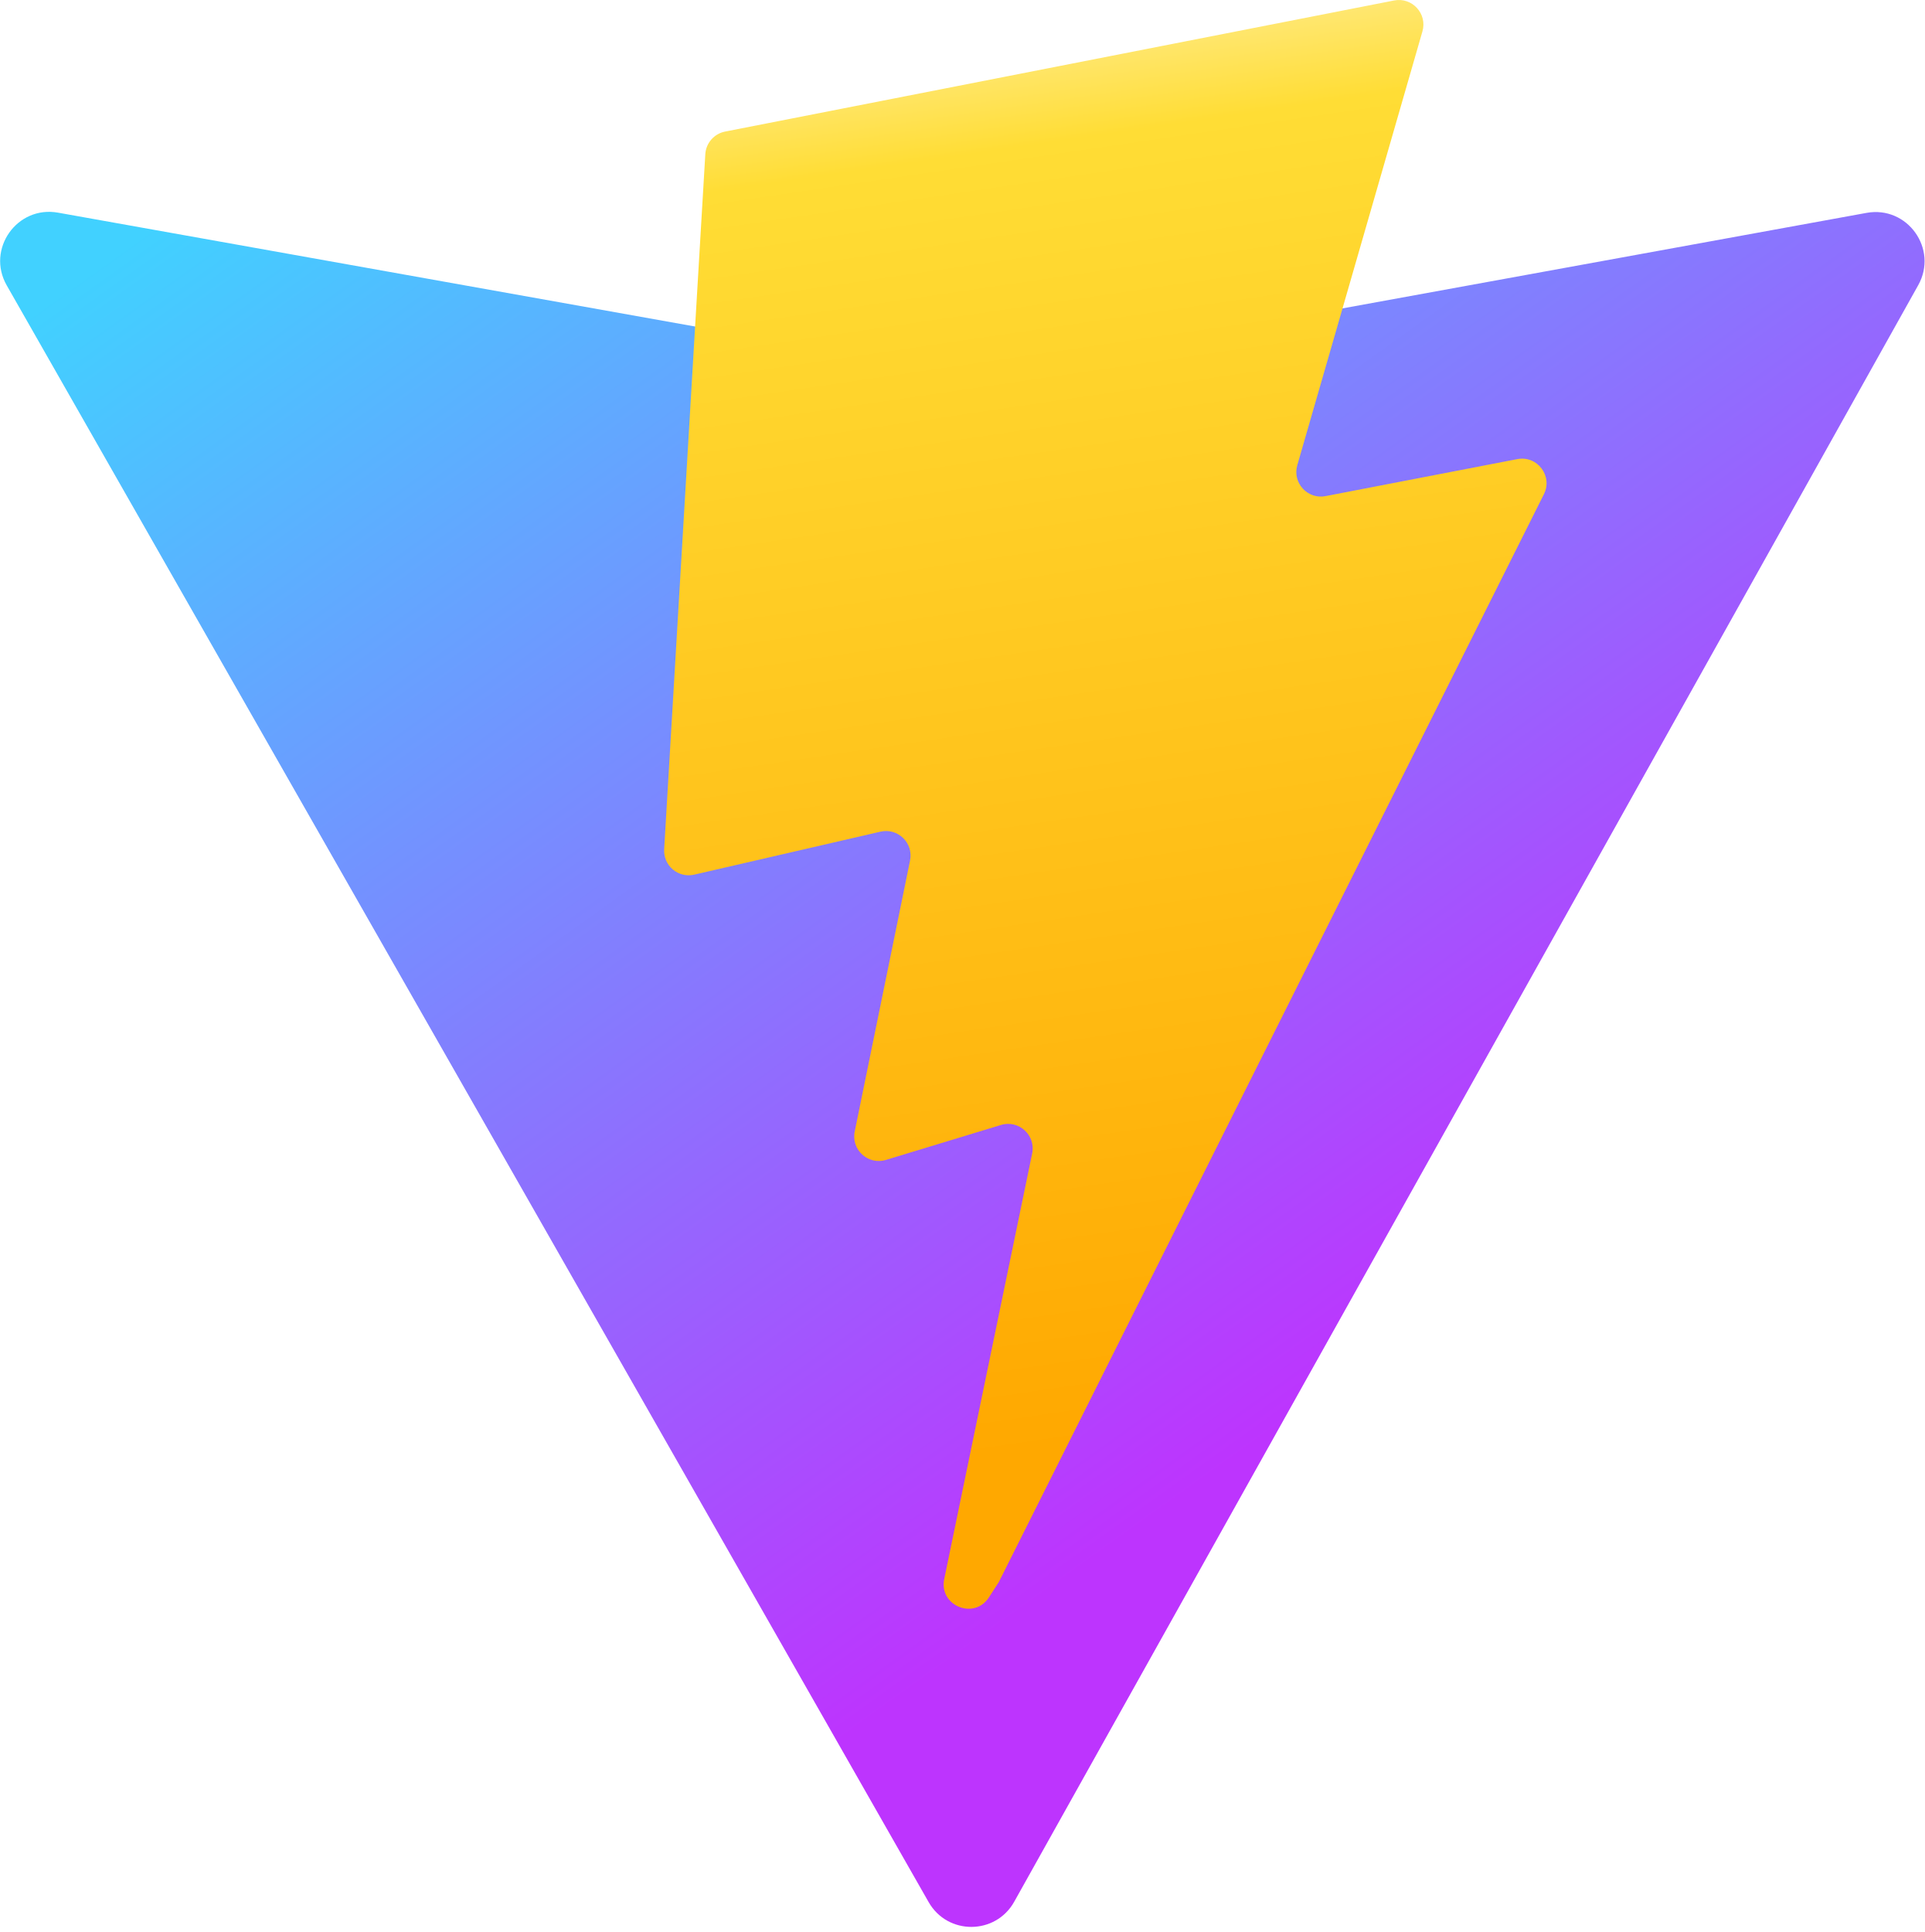
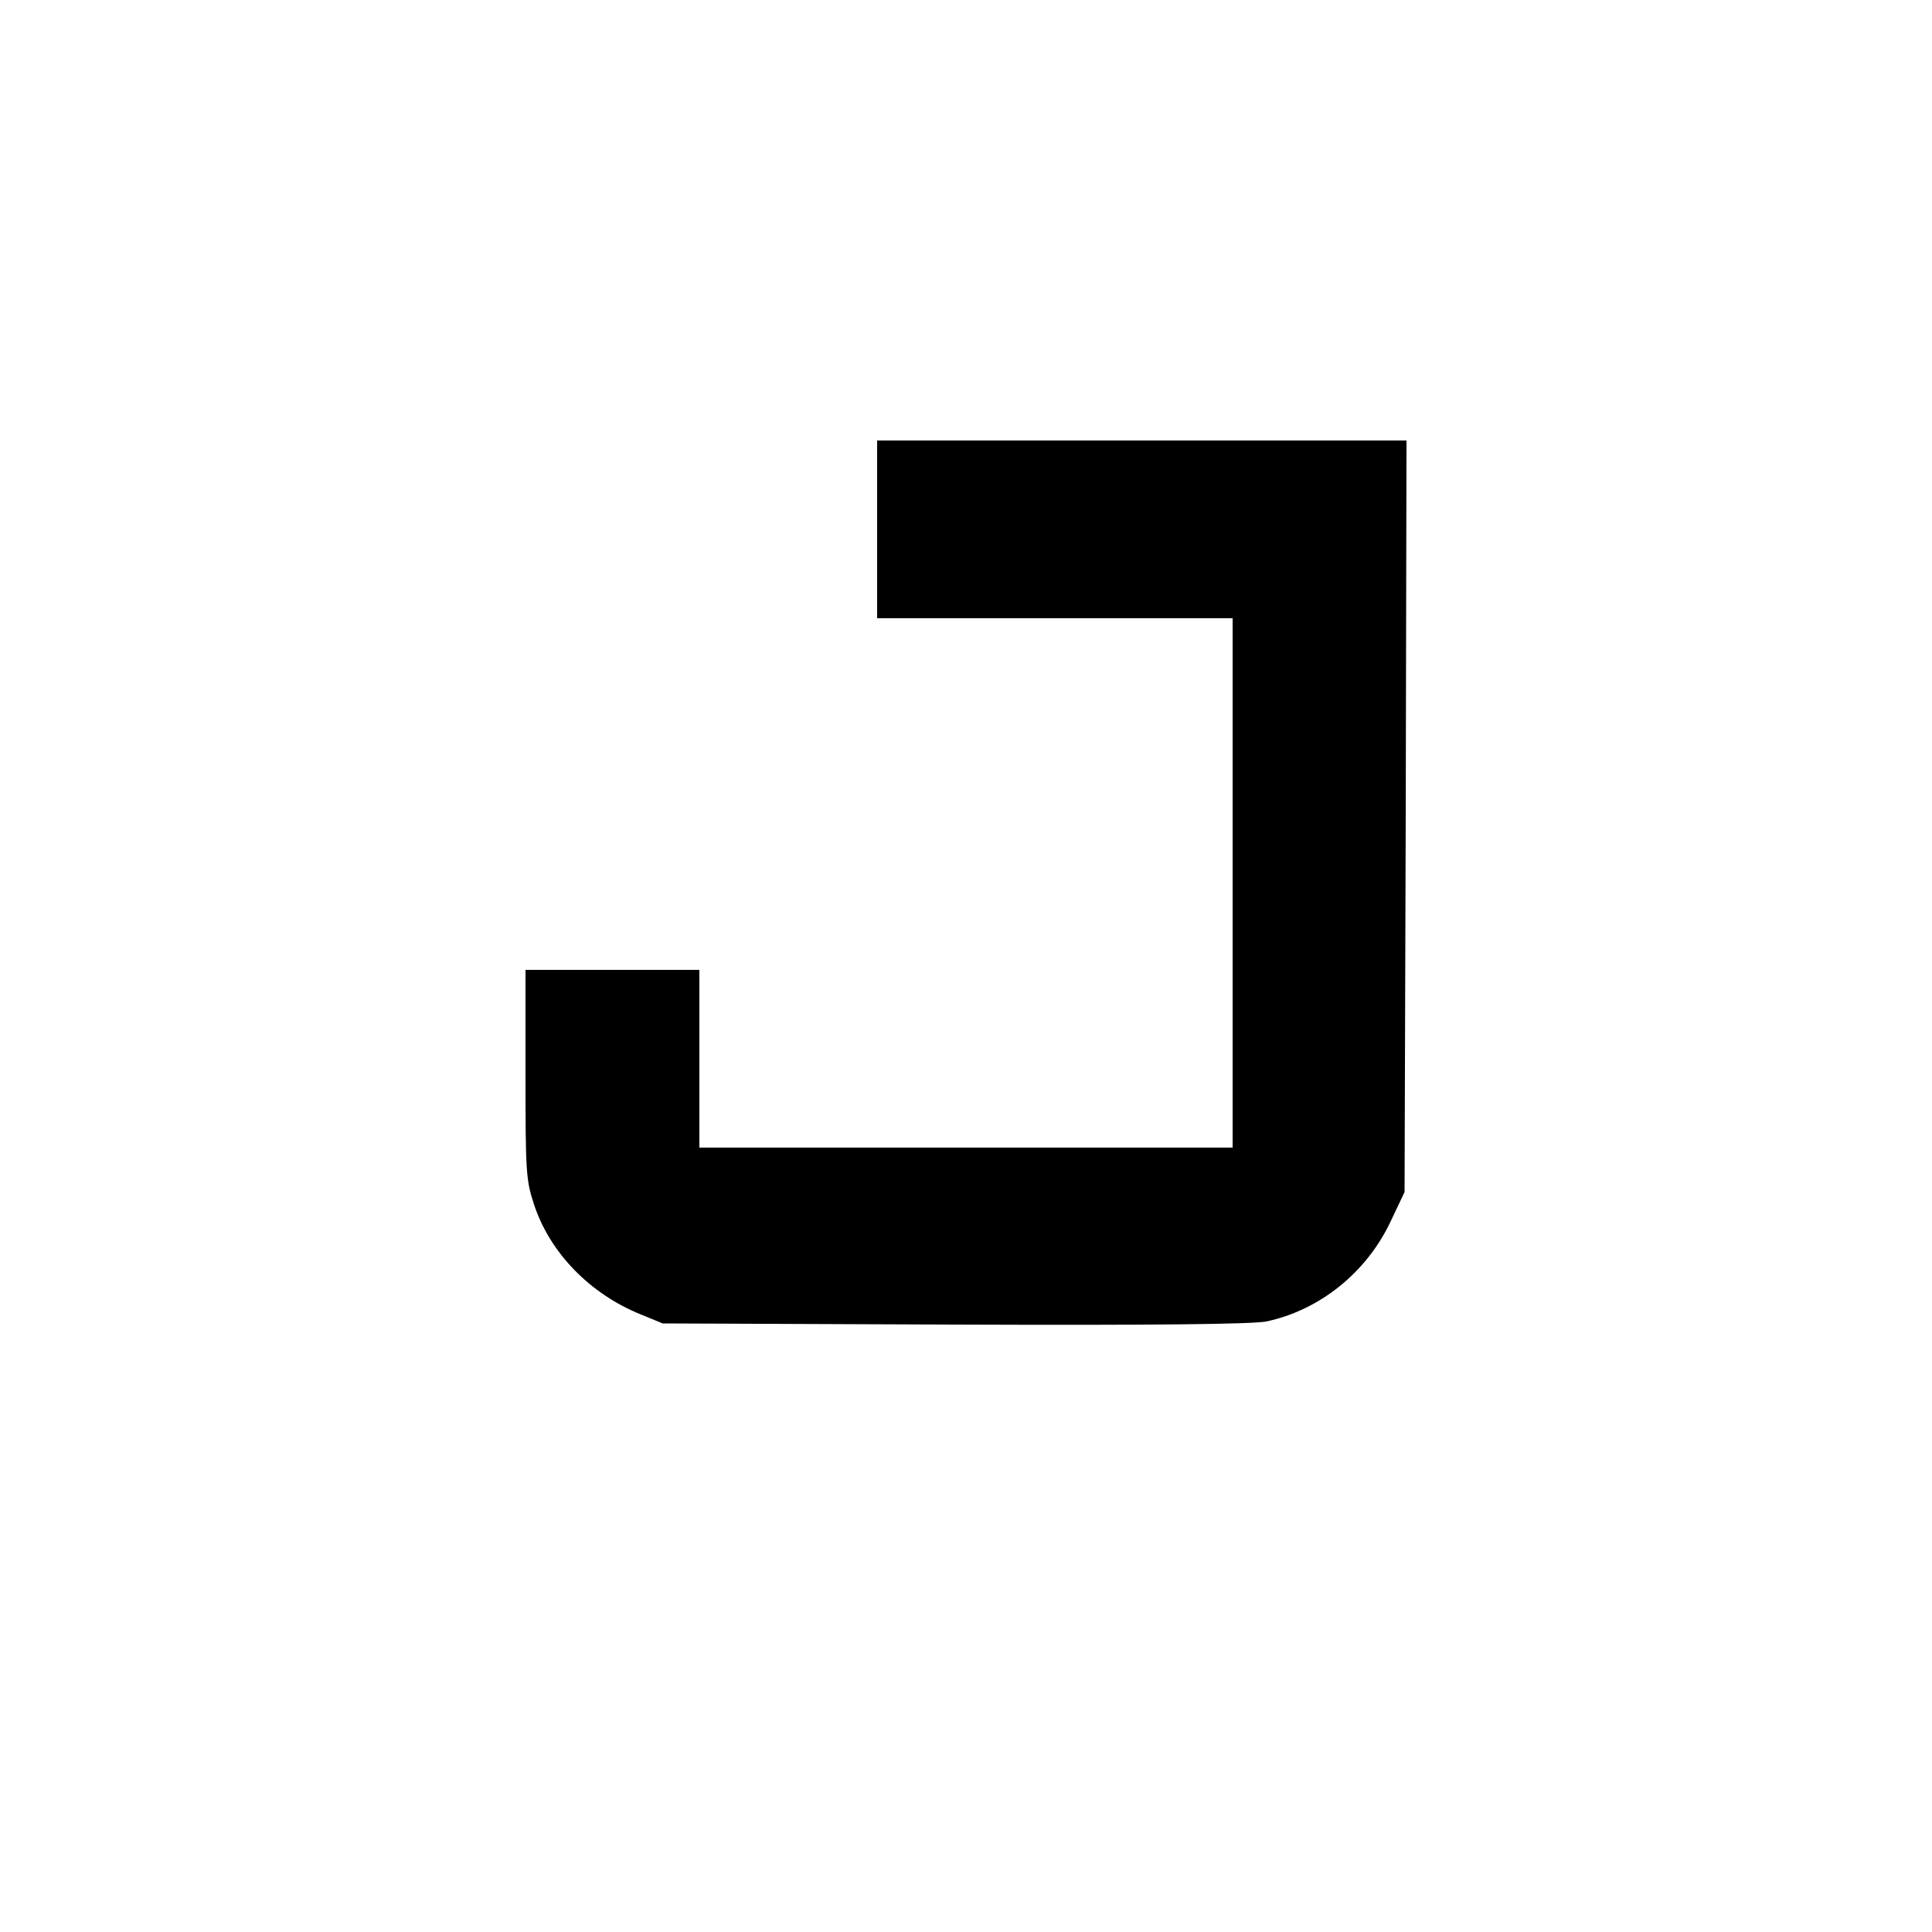
- <svg xmlns="http://www.w3.org/2000/svg" aria-hidden="true" role="img" class="iconify iconify--logos" width="31.88" height="32" preserveAspectRatio="xMidYMid meet" viewBox="0 0 256 257">
-   <defs>
-     <linearGradient id="IconifyId1813088fe1fbc01fb466" x1="-.828%" x2="57.636%" y1="7.652%" y2="78.411%">
-       <stop offset="0%" stop-color="#41D1FF" />
-       <stop offset="100%" stop-color="#BD34FE" />
-     </linearGradient>
-     <linearGradient id="IconifyId1813088fe1fbc01fb467" x1="43.376%" x2="50.316%" y1="2.242%" y2="89.03%">
-       <stop offset="0%" stop-color="#FFEA83" />
-       <stop offset="8.333%" stop-color="#FFDD35" />
-       <stop offset="100%" stop-color="#FFA800" />
-     </linearGradient>
-   </defs>
-   <path fill="url(#IconifyId1813088fe1fbc01fb466)" d="M255.153 37.938L134.897 252.976c-2.483 4.44-8.862 4.466-11.382.048L.875 37.958c-2.746-4.814 1.371-10.646 6.827-9.67l120.385 21.517a6.537 6.537 0 0 0 2.322-.004l117.867-21.483c5.438-.991 9.574 4.796 6.877 9.62Z" />
-   <path fill="url(#IconifyId1813088fe1fbc01fb467)" d="M185.432.063L96.44 17.501a3.268 3.268 0 0 0-2.634 3.014l-5.474 92.456a3.268 3.268 0 0 0 3.997 3.378l24.777-5.718c2.318-.535 4.413 1.507 3.936 3.838l-7.361 36.047c-.495 2.426 1.782 4.5 4.151 3.78l15.304-4.649c2.372-.72 4.652 1.36 4.15 3.788l-11.698 56.621c-.732 3.542 3.979 5.473 5.943 2.437l1.313-2.028l72.516-144.72c1.215-2.423-.88-5.186-3.54-4.672l-25.505 4.922c-2.396.462-4.435-1.77-3.759-4.114l16.646-57.705c.677-2.35-1.37-4.583-3.769-4.113Z" />
+ <svg xmlns="http://www.w3.org/2000/svg" version="1.0" width="500pt" height="500pt" viewBox="0 0 500 500" preserveAspectRatio="xMidYMid meet">
+   <g transform="translate(0,500) scale(0.1,-0.1)" fill="#000000" stroke="none">
+     <path d="M2270 3630 l0 -230 460 0 460 0 0 -685 0 -685 -690 0 -690 0 0 230 0 230 -225 0 -225 0 0 -270 c0 -251 1 -274 22 -337 41 -125 145 -232 277 -285 l56 -23 754 -3 c519 -2 771 1 808 8 137 29 258 125 321 257 l37 78 3 973 2 972 -685 0 -685 0 0 -230z" />
+   </g>
</svg>
